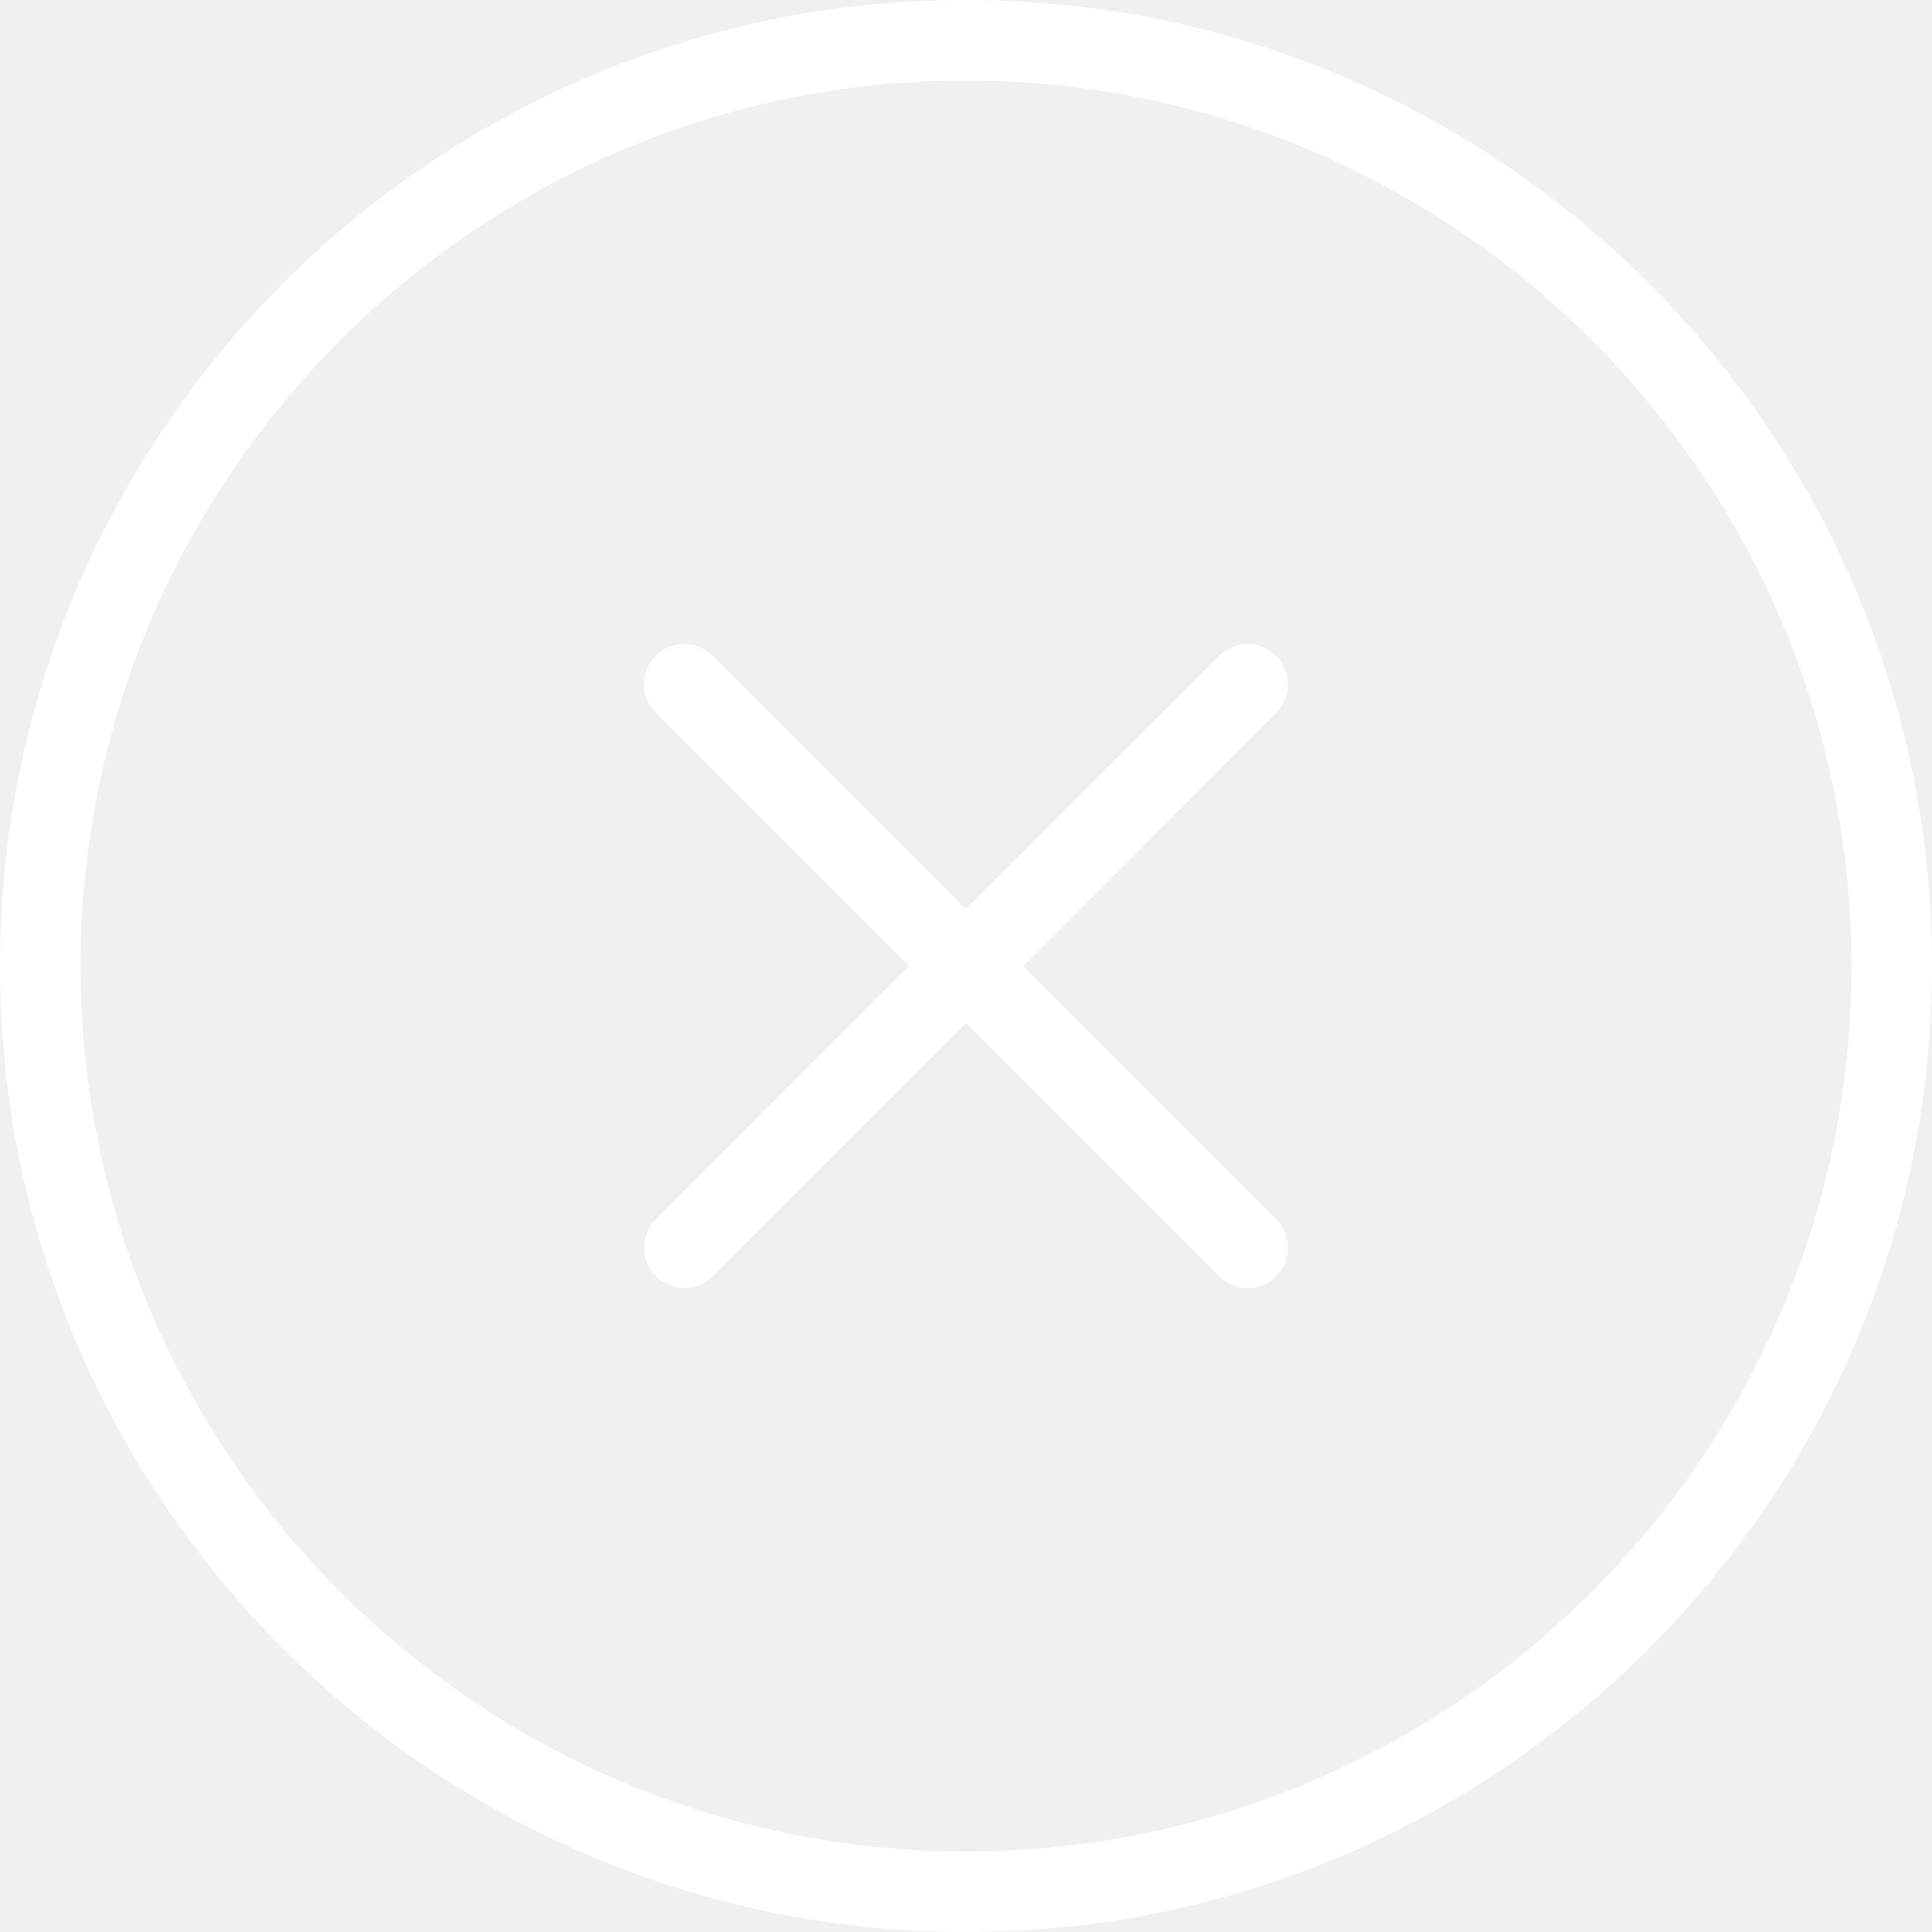
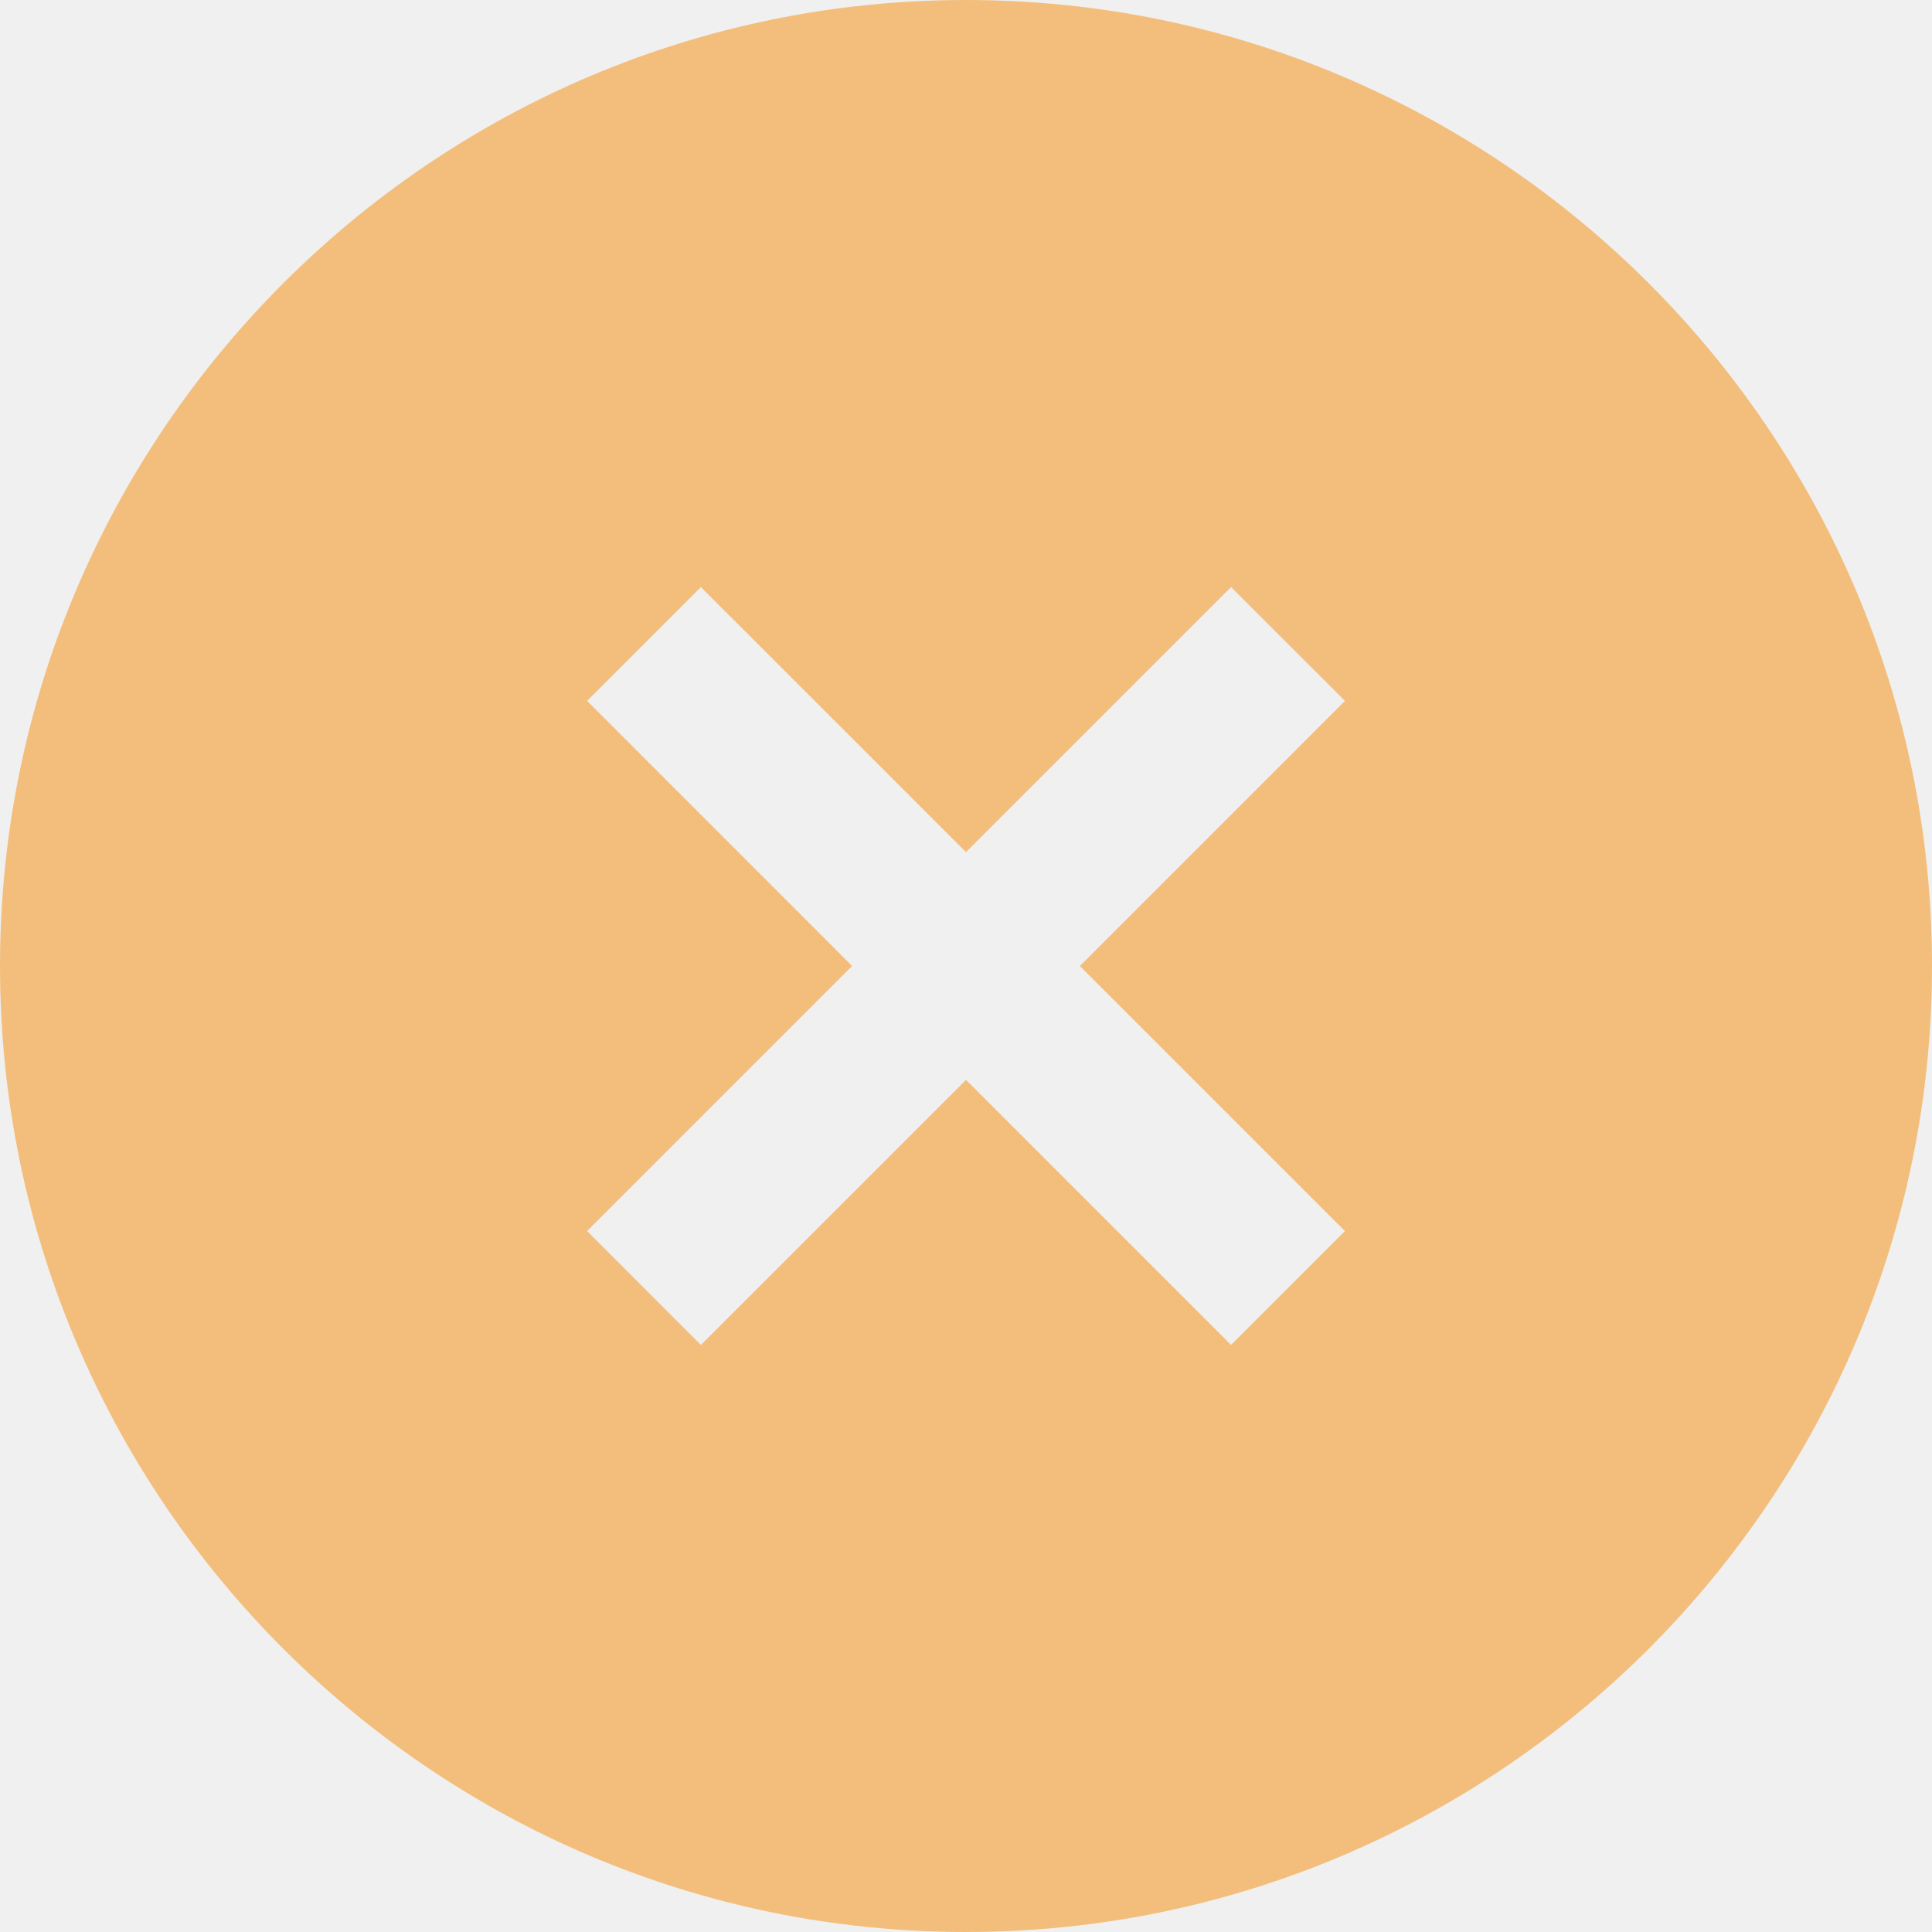
- <svg xmlns="http://www.w3.org/2000/svg" width="45" height="45" viewBox="0 0 45 45" fill="none">
-   <g clip-path="url(#clip0_469_4399)">
-     <path d="M29.726 16.601L23.828 22.5L29.726 28.399C30.092 28.764 30.092 29.359 29.726 29.724C29.543 29.908 29.302 29.998 29.062 29.998C28.823 29.998 28.582 29.906 28.399 29.724L22.5 23.826L16.601 29.724C16.418 29.908 16.177 29.998 15.938 29.998C15.697 29.998 15.457 29.906 15.274 29.724C14.908 29.359 14.908 28.764 15.274 28.399L21.172 22.5L15.274 16.601C14.908 16.236 14.908 15.641 15.274 15.276C15.639 14.91 16.234 14.91 16.599 15.276L22.498 21.174L28.397 15.276C28.762 14.91 29.357 14.91 29.723 15.276C30.088 15.641 30.088 16.236 29.723 16.601H29.726ZM45 22.5C45 34.907 34.907 45 22.5 45C10.093 45 0 34.907 0 22.5C0 10.093 10.093 0 22.5 0C34.907 0 45 10.093 45 22.5ZM43.125 22.5C43.125 11.128 33.872 1.875 22.5 1.875C11.128 1.875 1.875 11.128 1.875 22.5C1.875 33.872 11.128 43.125 22.5 43.125C33.872 43.125 43.125 33.872 43.125 22.5Z" fill="white" />
+ <svg xmlns="http://www.w3.org/2000/svg" width="41" height="41" viewBox="0 0 41 41" fill="none">
+   <g clip-path="url(#clip0_164_262)">
+     <path d="M20.5 0C9.196 0 0 9.196 0 20.5C0 31.804 9.196 41 20.5 41C31.804 41 41 31.804 41 20.5C41 9.196 31.804 0 20.5 0ZM28.541 26.125L26.125 28.541L20.5 22.916L14.874 28.541L12.459 26.125L18.084 20.5L12.459 14.874L14.874 12.459L20.5 18.084L26.125 12.459L28.541 14.874L22.916 20.5L28.541 26.125Z" fill="#F3BE7C" />
  </g>
  <defs>
-     <clipPath id="clip0_469_4399">
-       <rect width="45" height="45" fill="white" />
+     <clipPath id="clip0_164_262">
+       <rect width="41" height="41" fill="white" />
    </clipPath>
  </defs>
</svg>
